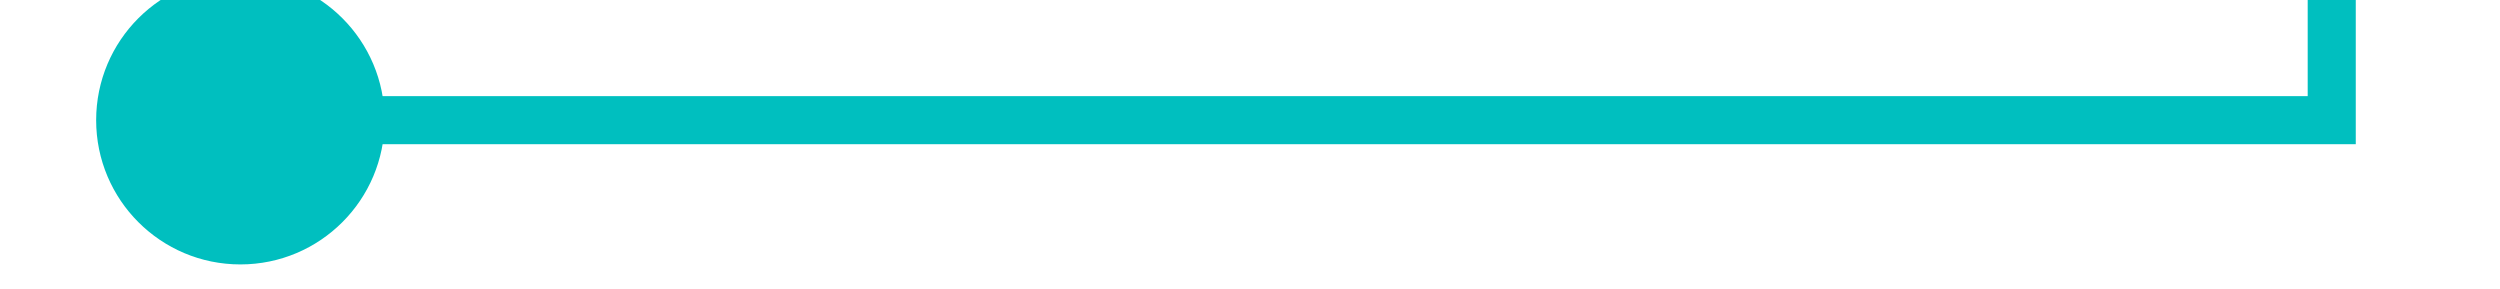
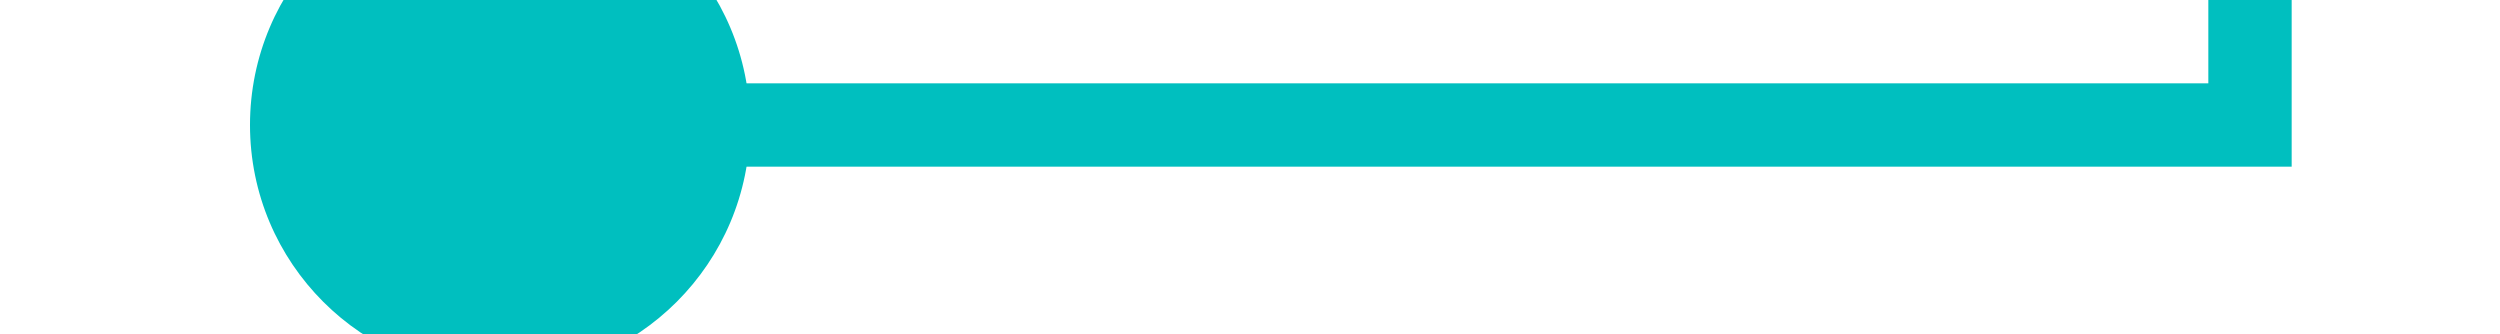
- <svg xmlns="http://www.w3.org/2000/svg" version="1.1" width="52px" height="6px" preserveAspectRatio="xMinYMid meet" viewBox="588 151  52 4">
-   <g transform="matrix(0 -1 1 0 461 767 )">
-     <path d="M 0.5 1  L 0.5 46.5  L 474 46.5  " stroke-width="1" stroke="#00bfbf" fill="none" transform="matrix(1 0 0 1 614 129 )" />
-     <path d="M 0.5 0  C -1.157 0  -2.5 1.343  -2.5 3  C -2.5 4.657  -1.157 6  0.5 6  C 2.157 6  3.5 4.657  3.5 3  C 3.5 1.343  2.157 0  0.5 0  Z M 468.946 41.854  L 473.593 46.5  L 468.946 51.146  L 469.654 51.854  L 474.654 46.854  L 475.007 46.5  L 474.654 46.146  L 469.654 41.146  L 468.946 41.854  Z " fill-rule="nonzero" fill="#00bfbf" stroke="none" transform="matrix(1 0 0 1 614 129 )" />
+ <svg xmlns="http://www.w3.org/2000/svg" version="1.1" width="30px" height="4px" preserveAspectRatio="xMinYMid meet" viewBox="634 135  30 2">
+   <g transform="matrix(0 -1 1 0 513 785 )">
+     <path d="M 0.5 1  L 0.5 24  L 439 24  " stroke-width="1" stroke="#00bfbf" fill="none" transform="matrix(1 0 0 1 649 124 )" />
+     <path d="M 0.5 0  C -1.157 0  -2.5 1.343  -2.5 3  C -2.5 4.657  -1.157 6  0.5 6  C 2.157 6  3.5 4.657  3.5 3  C 3.5 1.343  2.157 0  0.5 0  Z M 433.946 19.354  L 438.593 24  L 433.946 28.646  L 434.654 29.354  L 439.654 24.354  L 440.007 24  L 439.654 23.646  L 434.654 18.646  L 433.946 19.354  Z " fill-rule="nonzero" fill="#00bfbf" stroke="none" transform="matrix(1 0 0 1 649 124 )" />
  </g>
</svg>
